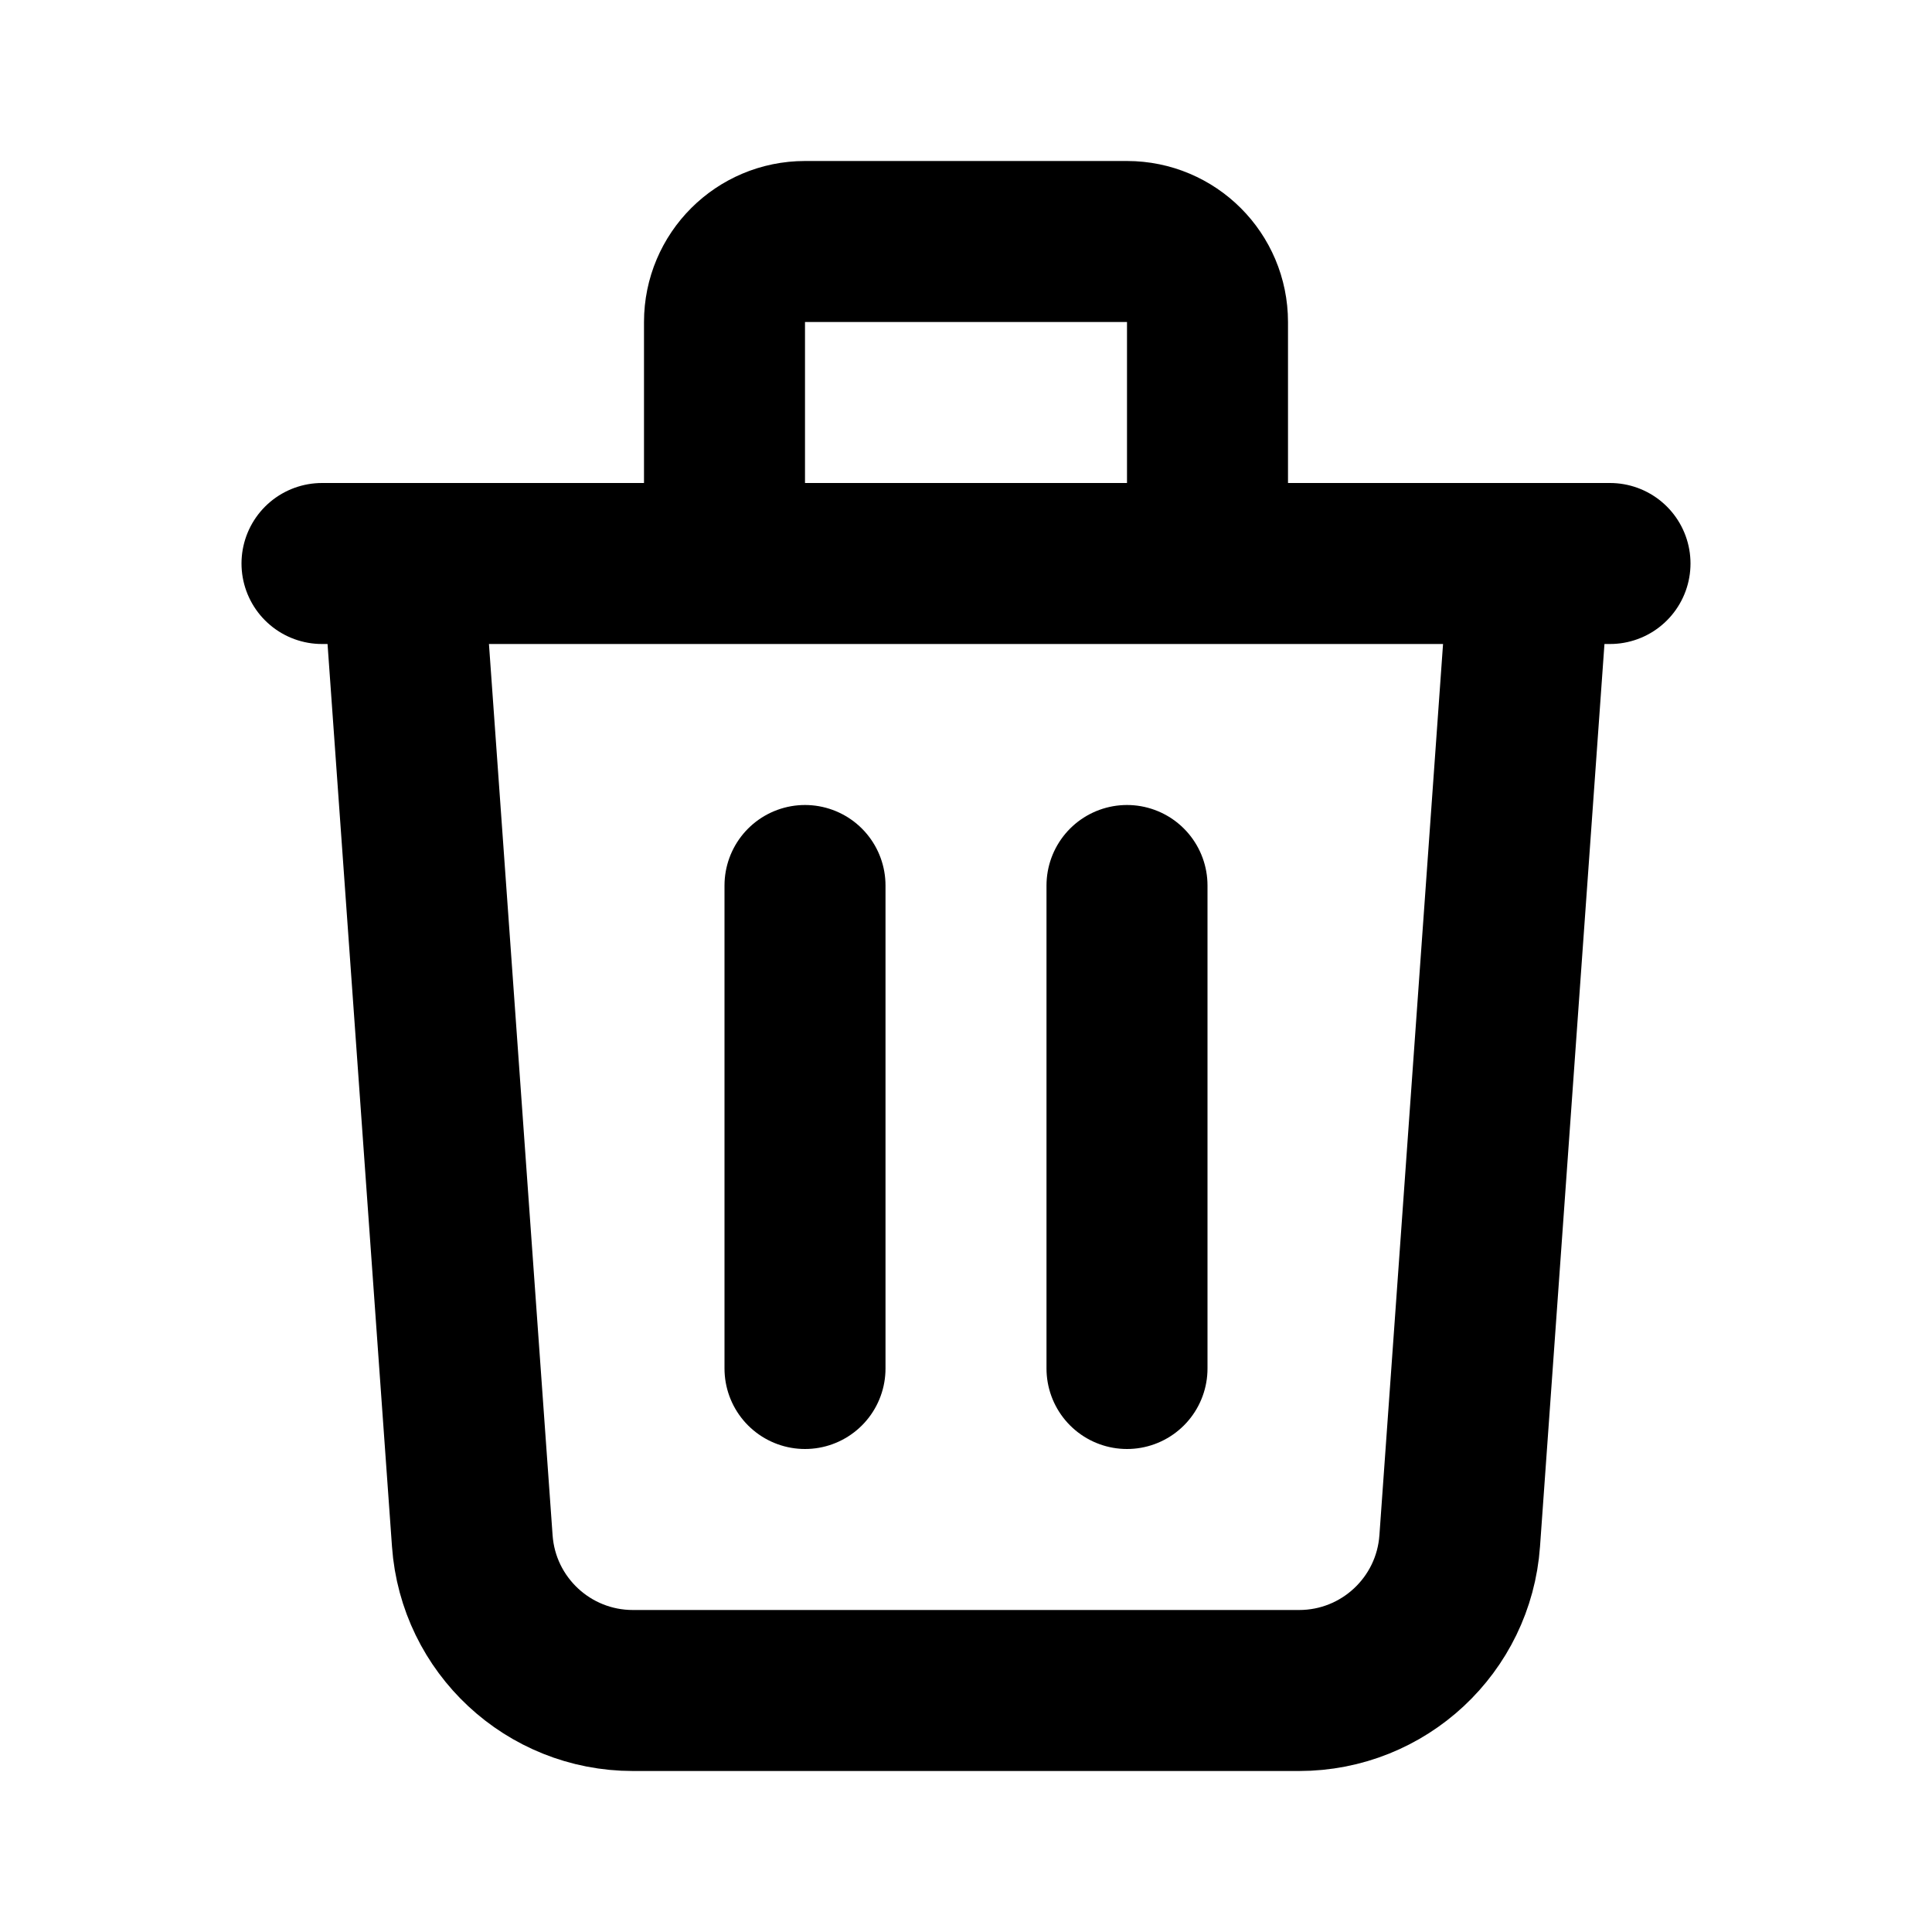
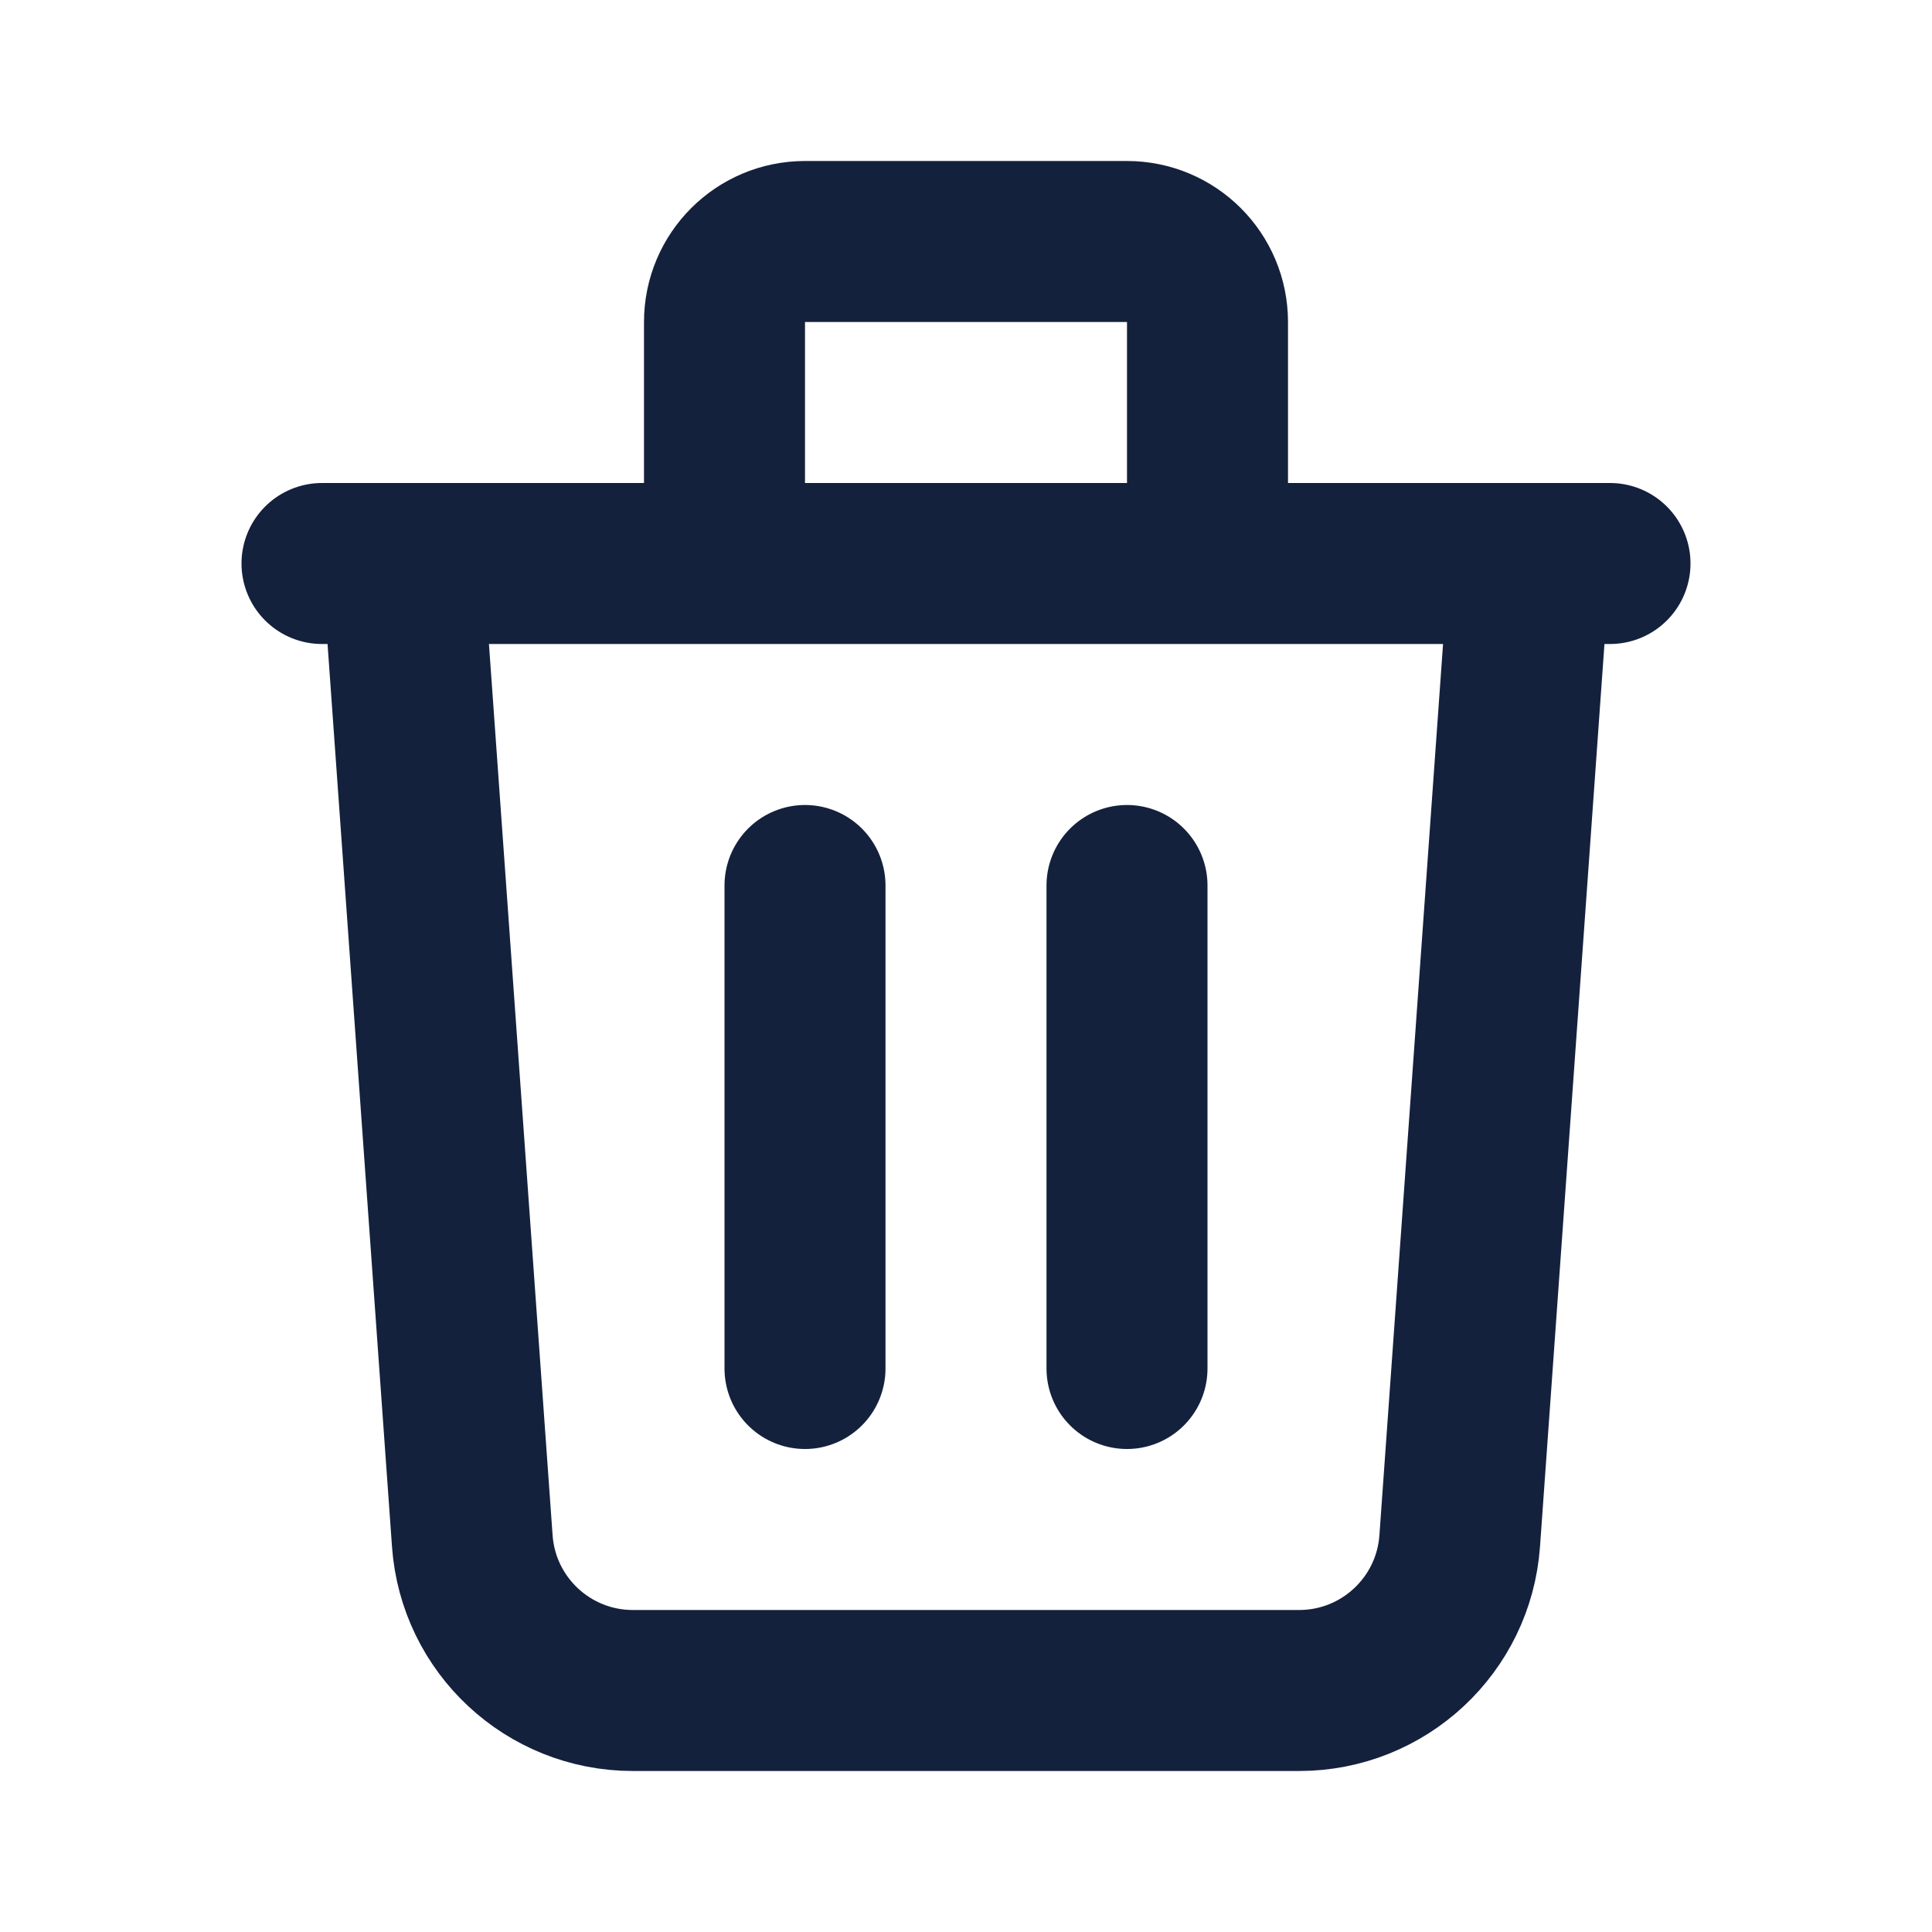
- <svg xmlns="http://www.w3.org/2000/svg" class="w-6 h-6" fill="none" stroke="black" viewBox="0 0 24 24">
+ <svg xmlns="http://www.w3.org/2000/svg" class="w-6 h-6" fill="none" stroke=" #14213d" viewBox="0 0 24 24">
  <path stroke-linecap="round" stroke-linejoin="round" stroke-width="2" d="M19 7l-.867 12.142A2 2 0 0116.138 21H7.862a2 2 0 01-1.995-1.858L5 7m5 4v6m4-6v6m1-10V4a1 1 0 00-1-1h-4a1 1 0 00-1 1v3M4 7h16" />
</svg>
